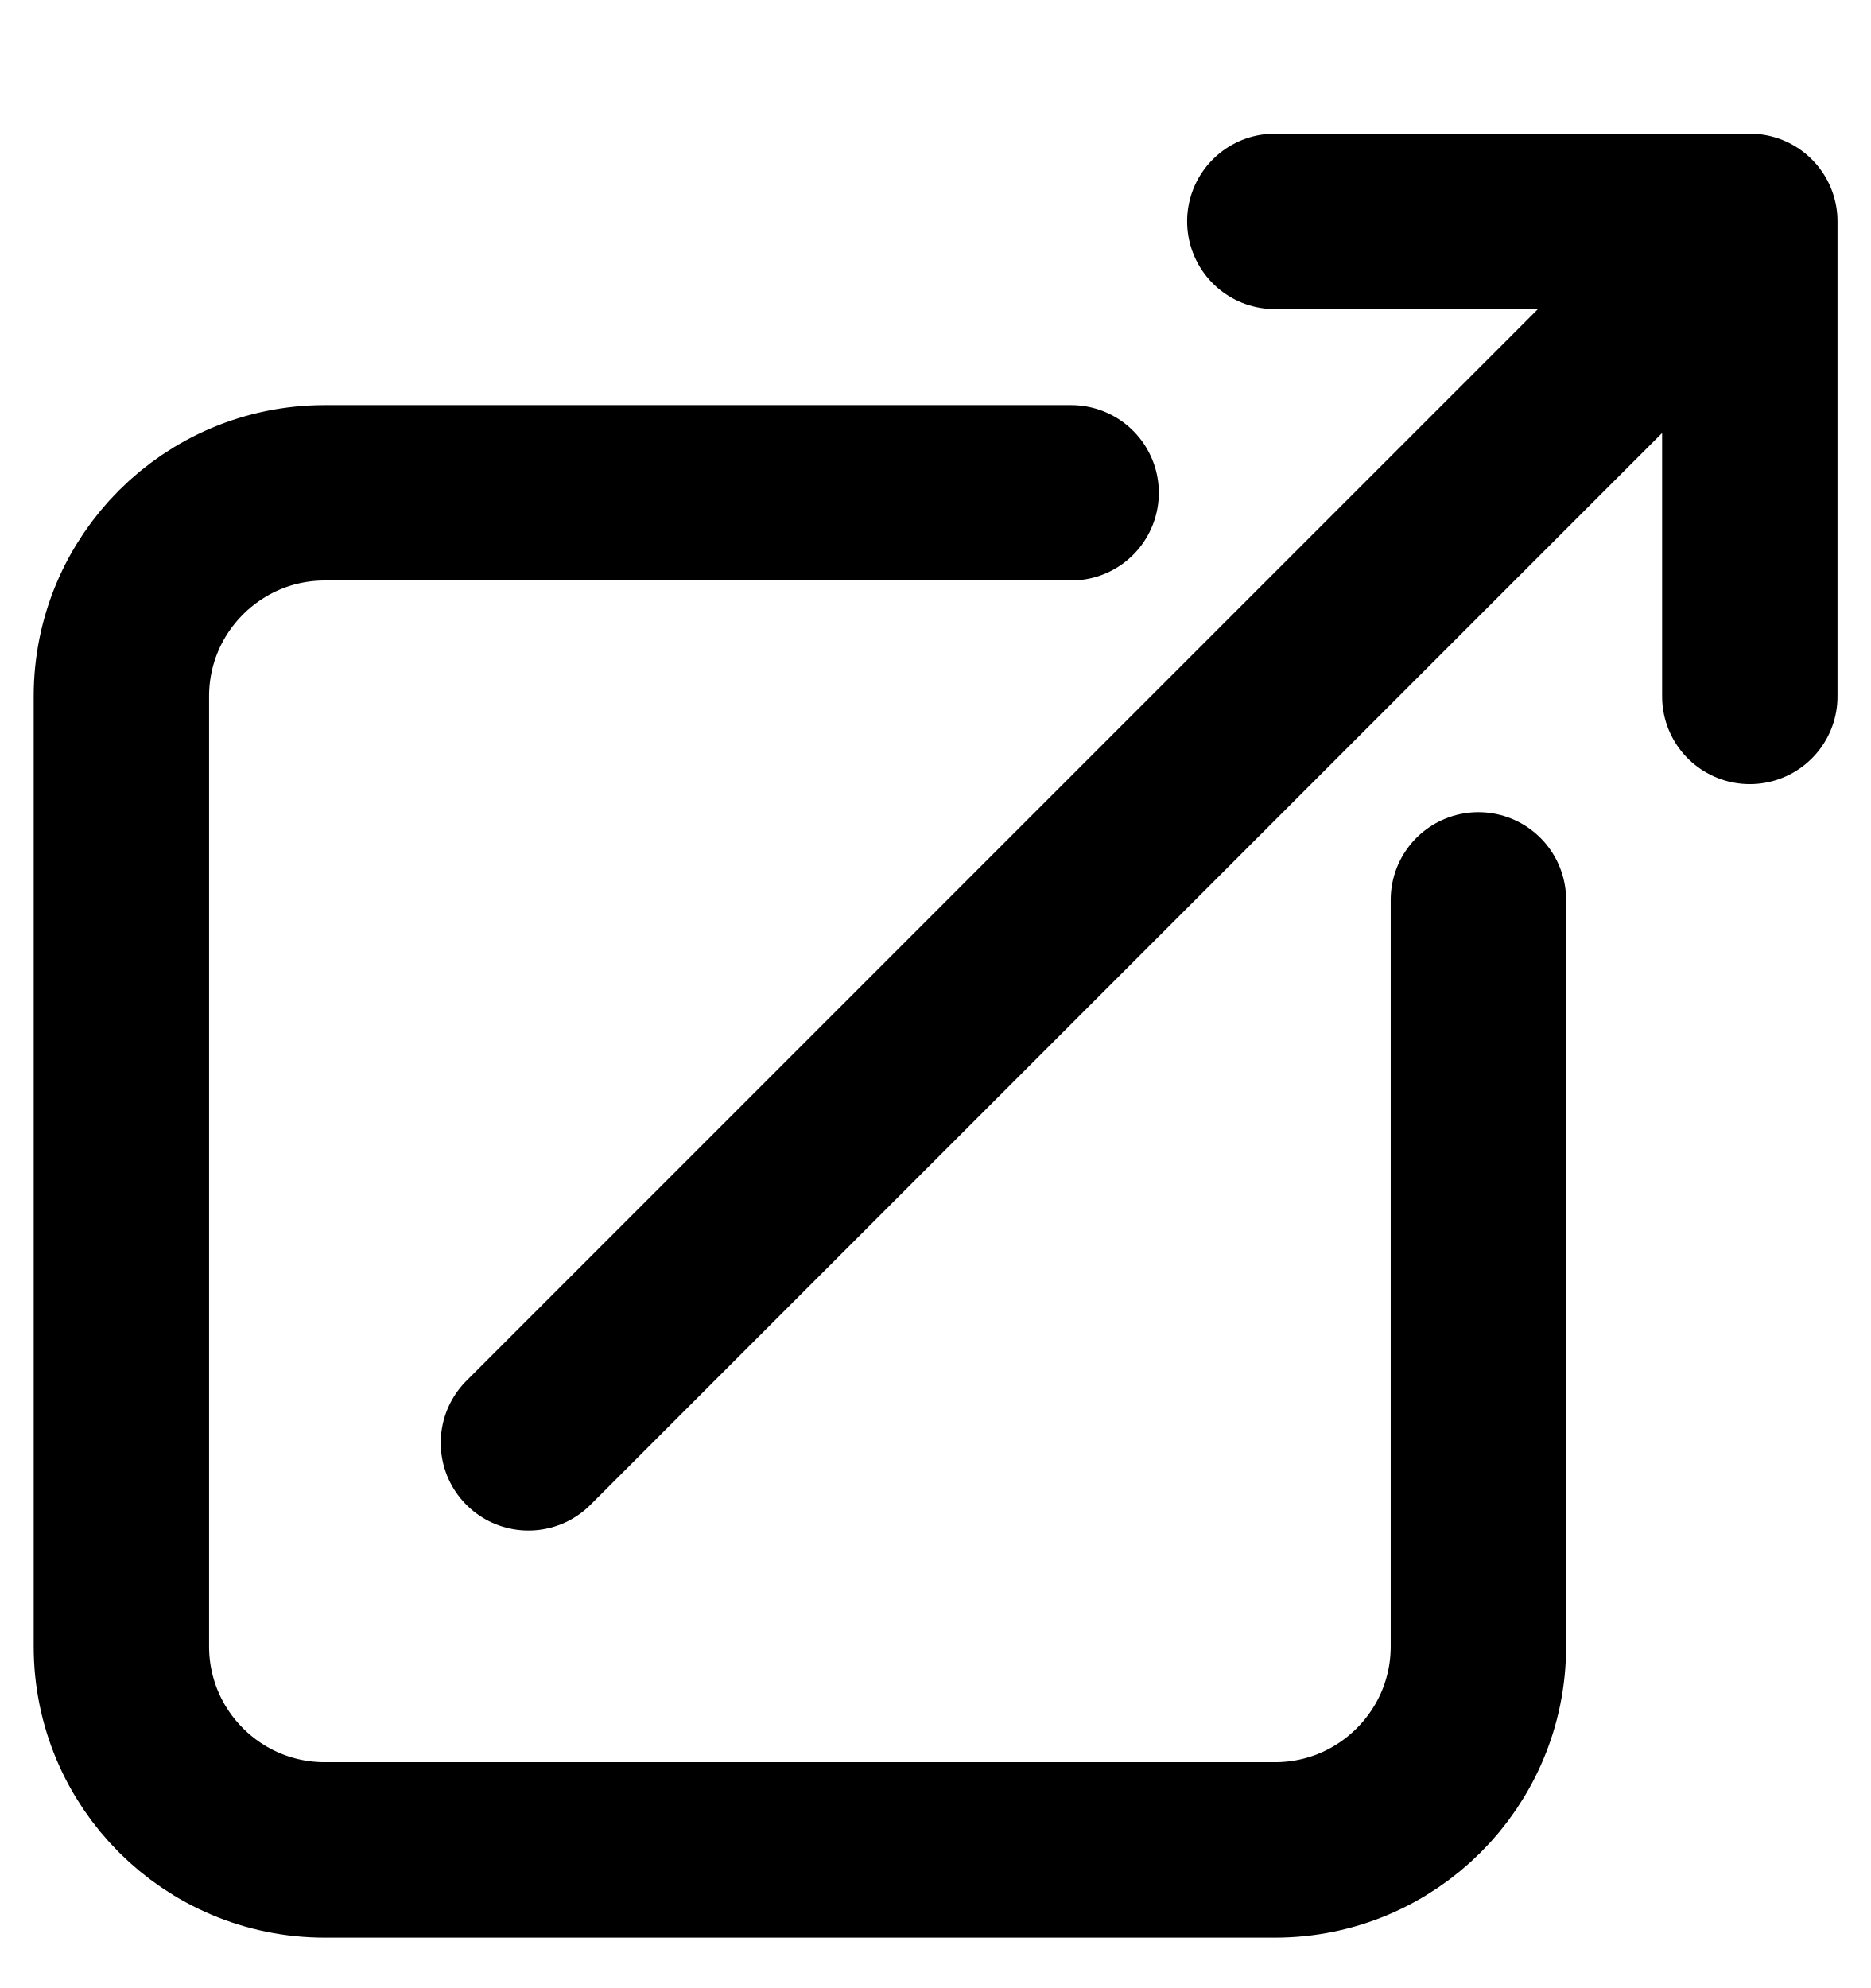
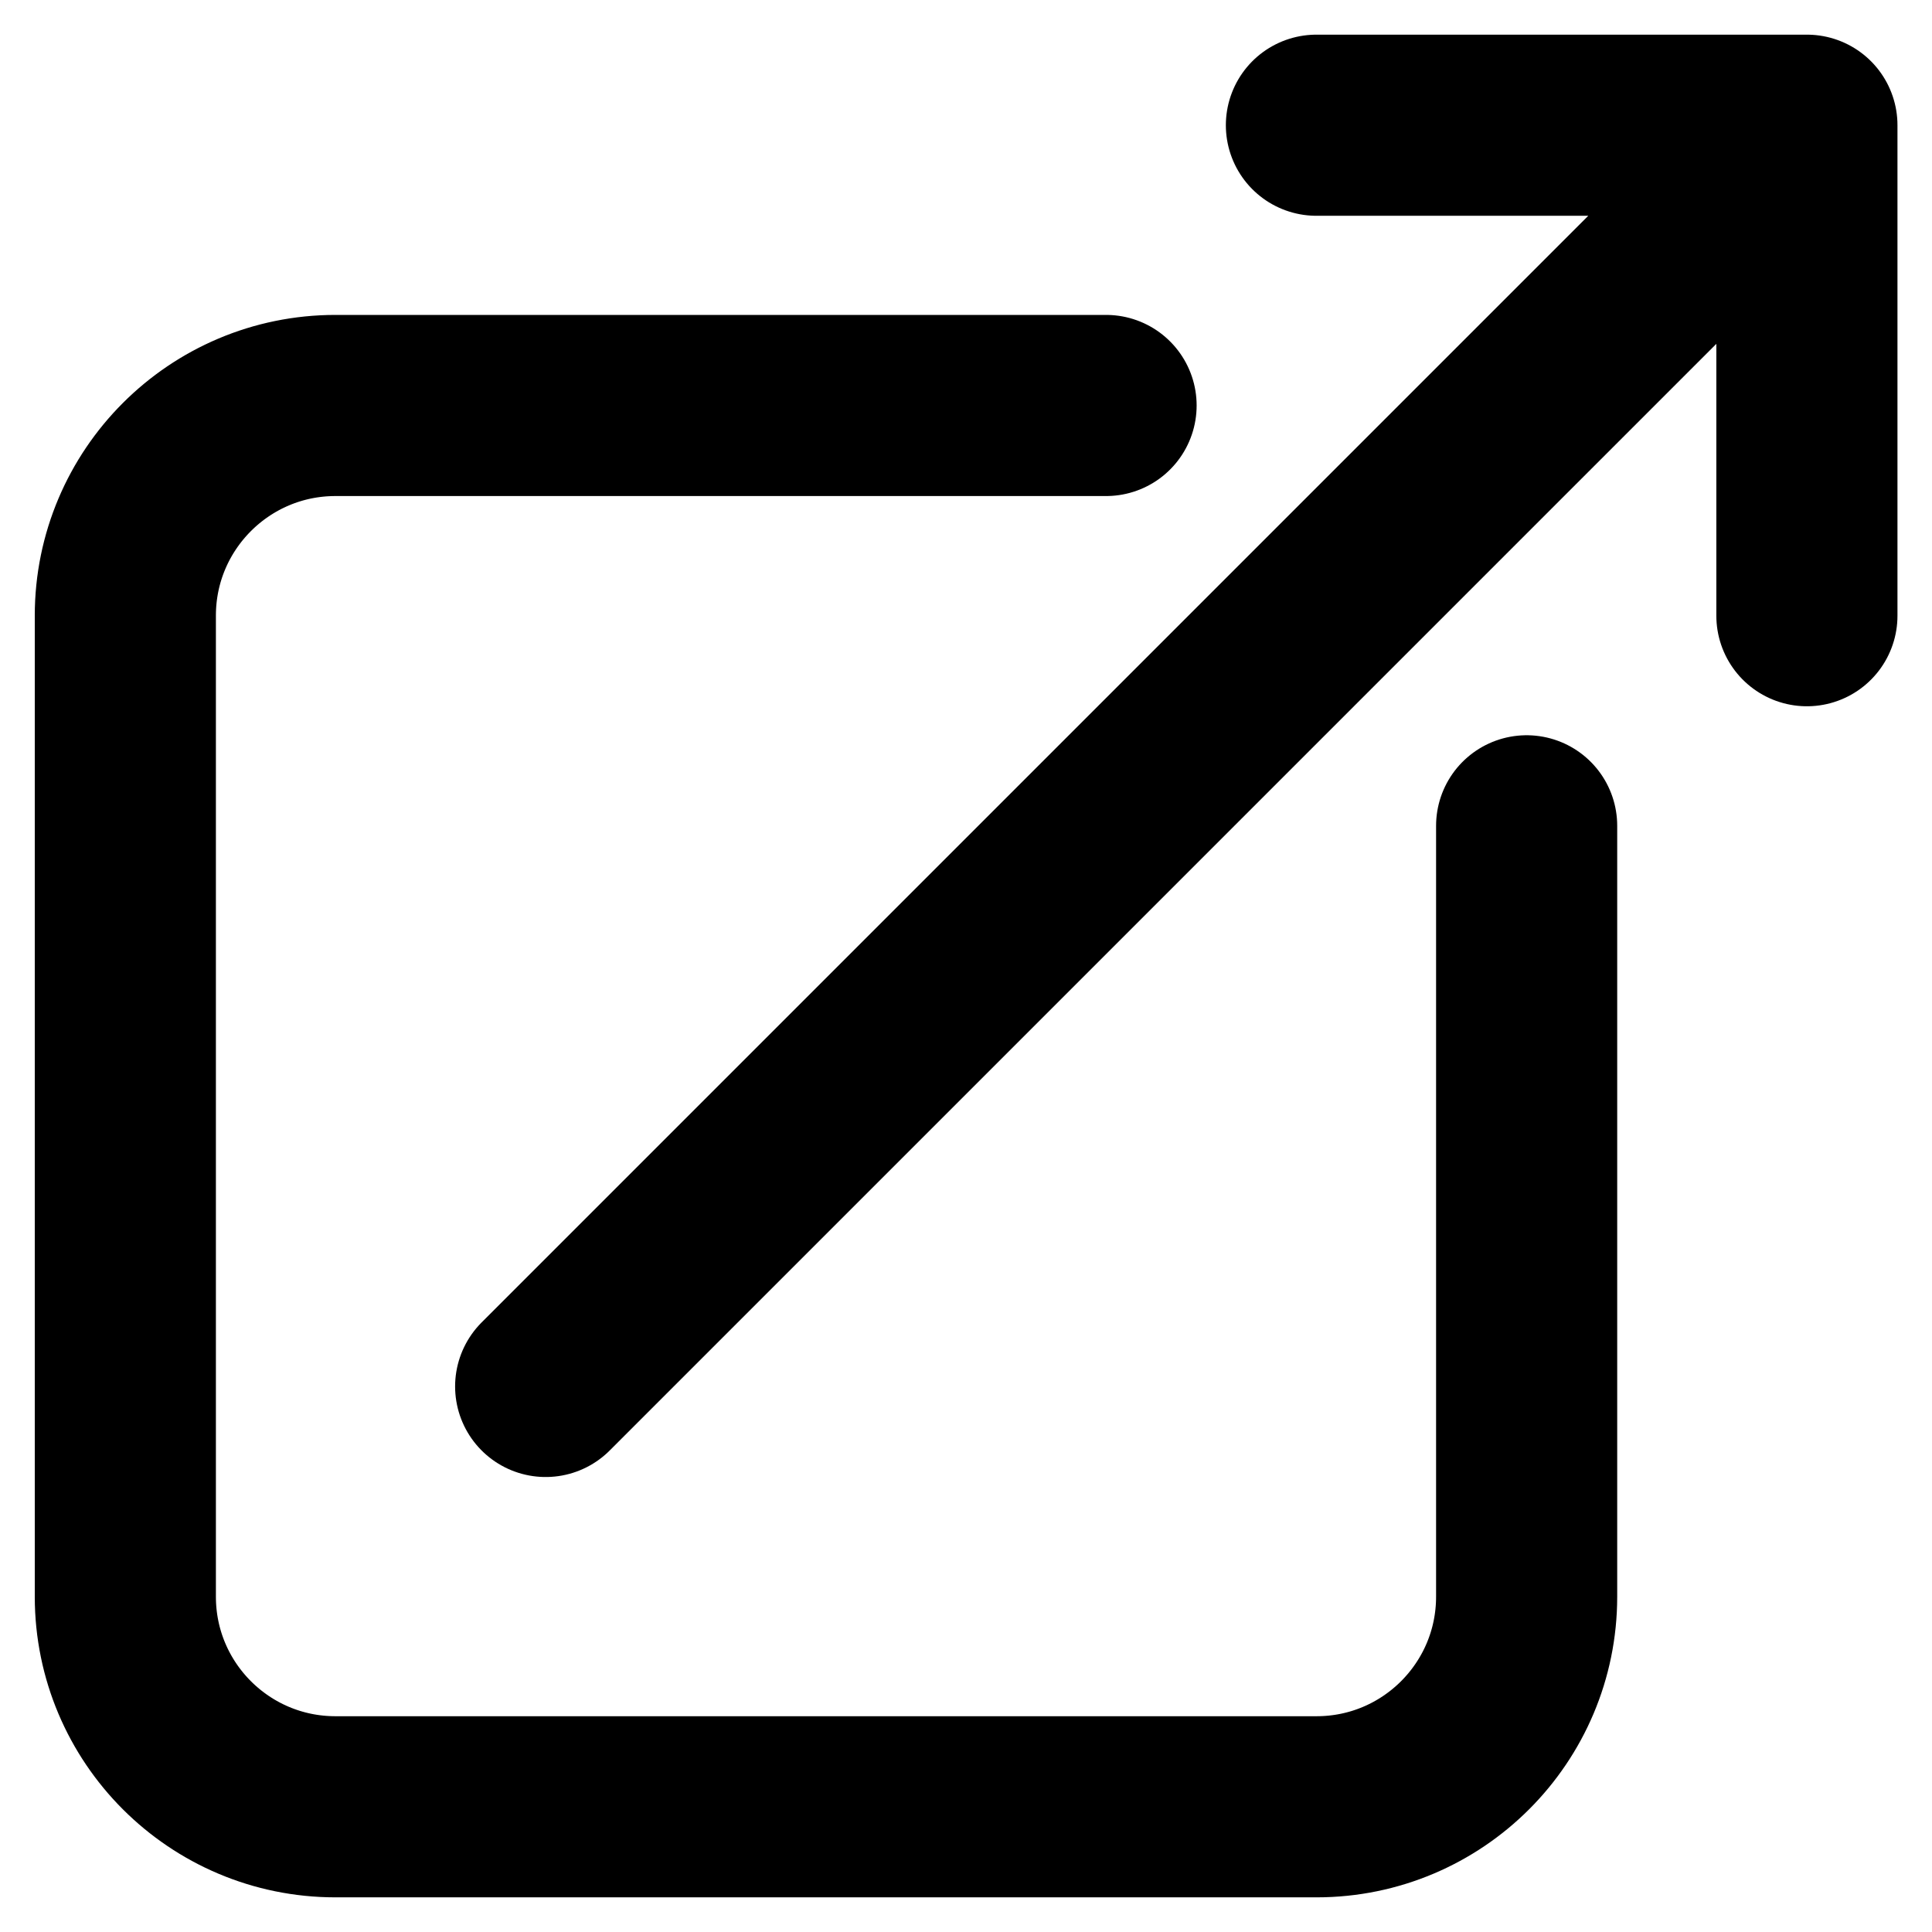
- <svg viewBox="0 0 16 17" stroke-width="1.5" stroke="currentColor" aria-hidden="true" fill="none">
-   <g clip-path="url(#a)">
-     <path stroke-linecap="round" stroke-linejoin="round" d="M9.16 4.214H2.778c-.961 0-1.74.78-1.74 1.74v8.125c0 .961.779 1.74 1.74 1.74h8.125c.96 0 1.74-.779 1.74-1.74V7.695m-8.124 4.643L14.963 1.893m0 0h-4.061m4.062 0v4.062" />
-   </g>
+ <svg xmlns="http://www.w3.org/2000/svg" viewBox="0 0 16 16" stroke-width="1.5" stroke="currentColor" aria-hidden="true" fill="none">
  <defs>
    <clipPath id="a">
-       <path d="M0 0h16v16H0z" transform="translate(0 .856)" />
+       <path d="M0 0h16v16H0z" />
    </clipPath>
  </defs>
+   <g clip-path="url(#a)">
+     <path stroke-linecap="round" stroke-linejoin="round" d="M9.16 3.358H2.778c-.961 0-1.74.78-1.74 1.74v8.125c0 .961.779 1.74 1.74 1.74h8.125a1.74 1.74 0 001.74-1.74V6.839m-8.124 4.643L14.964 1.037m0 0h-4.062m4.062 0v4.062" />
+   </g>
</svg>
